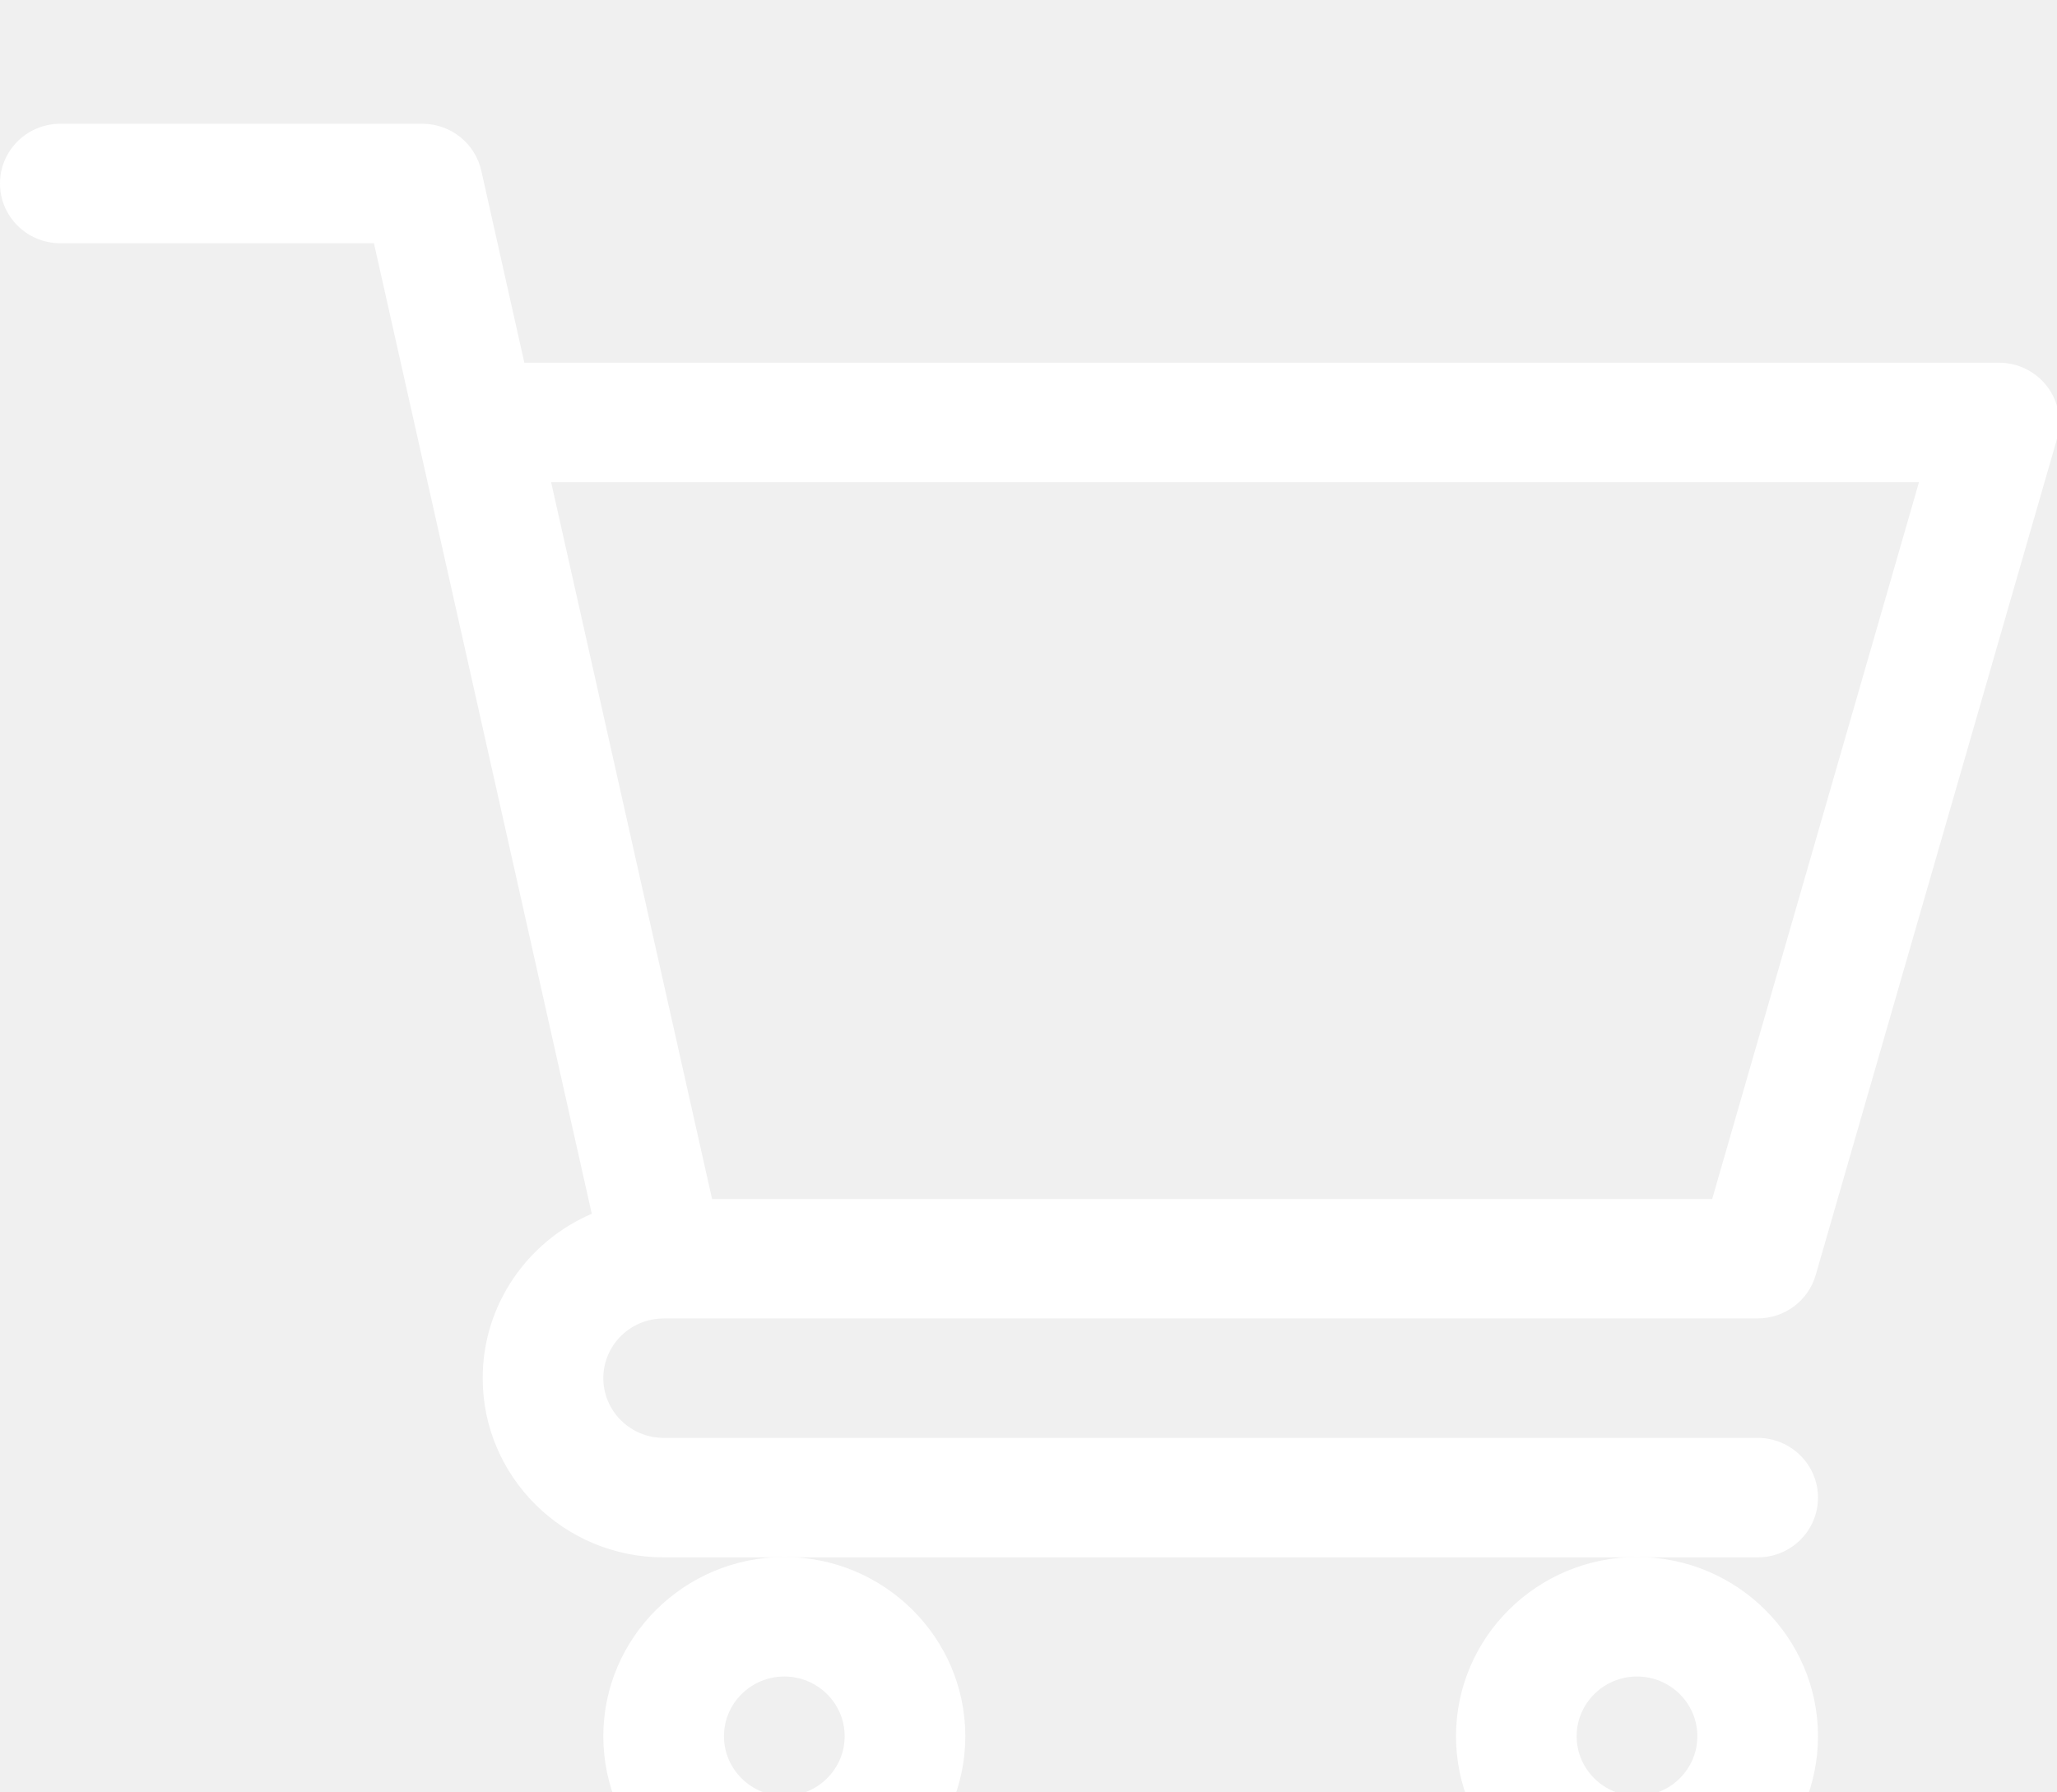
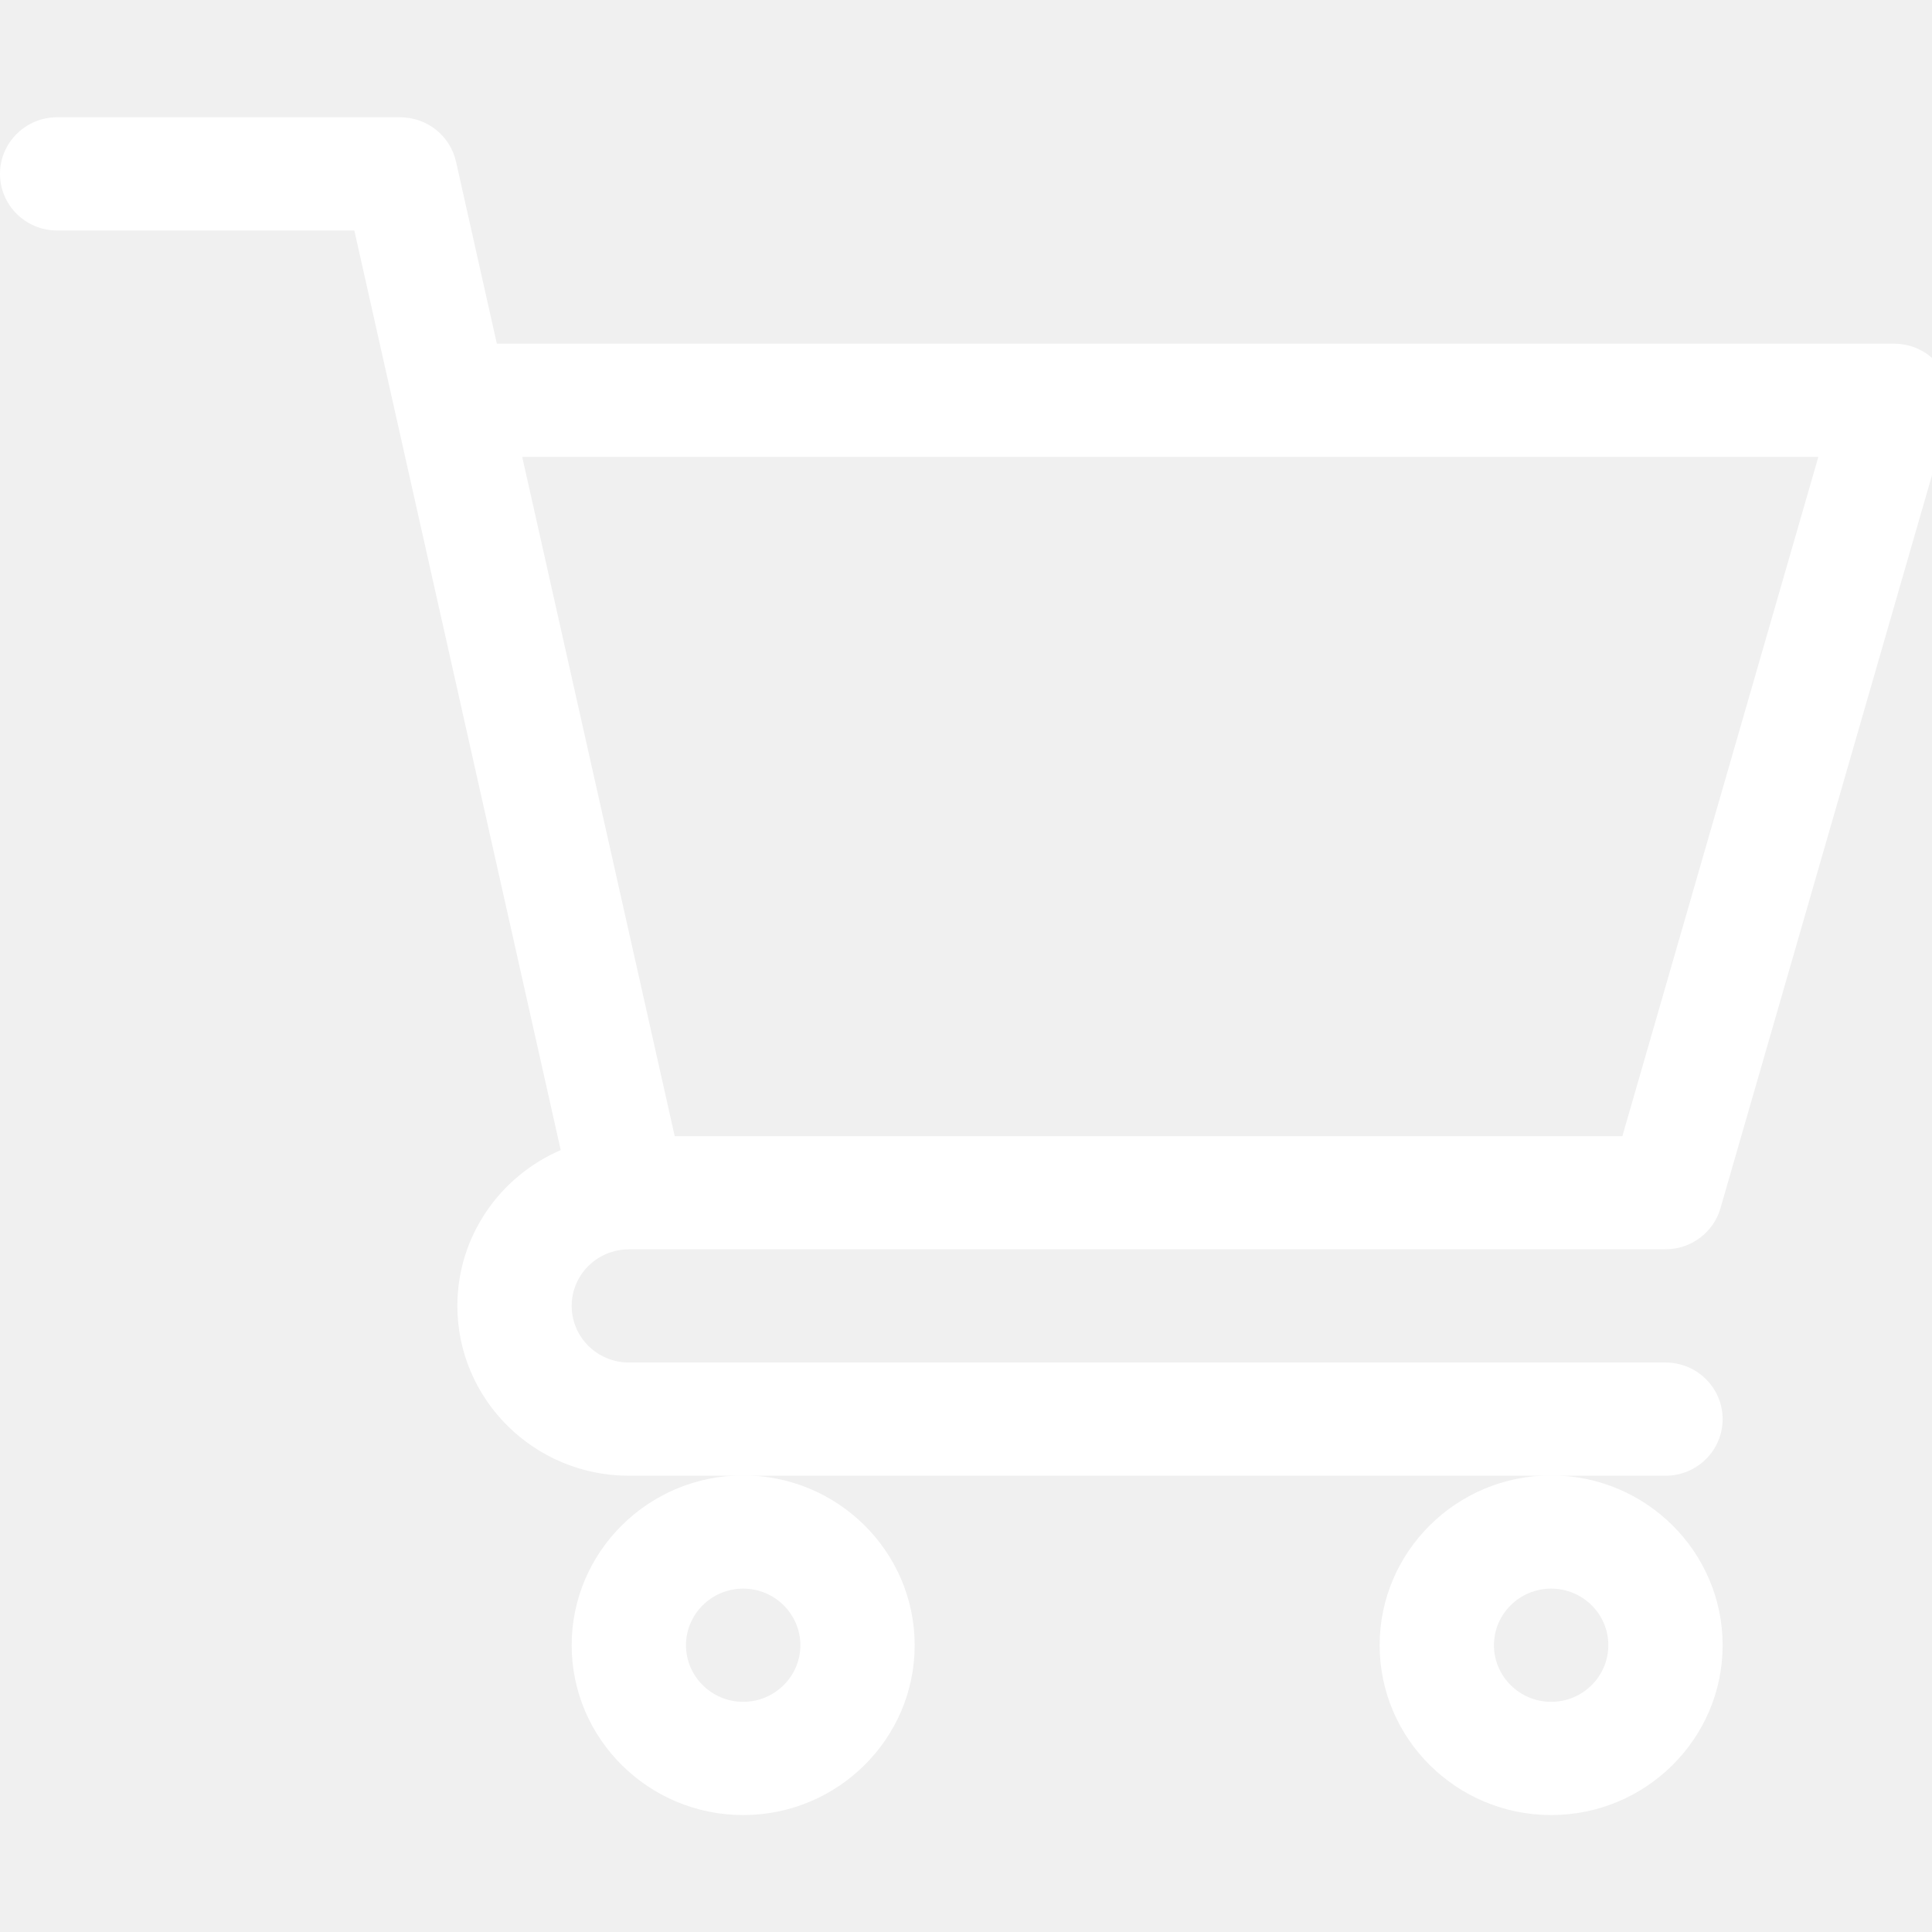
- <svg xmlns="http://www.w3.org/2000/svg" fill="none">
-   <g clip-path="url(#clip0)">
-     <path d="M9.762 19.4H9.764C9.765 19.4 9.766 19.399 9.767 19.399H25.861C26.258 19.399 26.606 19.139 26.715 18.762L30.266 6.457C30.342 6.192 30.289 5.907 30.121 5.687C29.953 5.466 29.691 5.337 29.412 5.337H7.715L7.081 2.51C6.99 2.107 6.63 1.821 6.214 1.821H0.888C0.397 1.821 0 2.215 0 2.7C0 3.186 0.397 3.579 0.888 3.579H5.502C5.614 4.08 8.539 17.11 8.707 17.859C7.763 18.265 7.102 19.196 7.102 20.278C7.102 21.732 8.296 22.915 9.765 22.915H25.861C26.352 22.915 26.749 22.522 26.749 22.036C26.749 21.551 26.352 21.157 25.861 21.157H9.765C9.275 21.157 8.877 20.763 8.877 20.278C8.877 19.794 9.274 19.401 9.762 19.4V19.4ZM28.235 7.095L25.192 17.642H10.477L8.109 7.095H28.235Z" fill="white" />
-     <path d="M8.877 25.547C8.877 27.001 10.072 28.184 11.54 28.184C13.008 28.184 14.203 27.001 14.203 25.547C14.203 24.093 13.008 22.91 11.54 22.91C10.072 22.91 8.877 24.093 8.877 25.547ZM11.54 24.668C12.029 24.668 12.428 25.062 12.428 25.547C12.428 26.031 12.029 26.426 11.54 26.426C11.051 26.426 10.652 26.031 10.652 25.547C10.652 25.062 11.051 24.668 11.54 24.668Z" fill="white" />
-     <path d="M21.423 25.547C21.423 27.001 22.618 28.184 24.086 28.184C25.555 28.184 26.749 27.001 26.749 25.547C26.749 24.093 25.555 22.91 24.086 22.91C22.618 22.91 21.423 24.093 21.423 25.547ZM24.086 24.668C24.576 24.668 24.974 25.062 24.974 25.547C24.974 26.031 24.576 26.426 24.086 26.426C23.597 26.426 23.198 26.031 23.198 25.547C23.198 25.062 23.597 24.668 24.086 24.668Z" fill="white" />
-   </g>
-   <defs>
-     <clipPath id="clip0">
-       <rect width="30.3" height="30" fill="white" />
-     </clipPath>
-   </defs>
+ <svg xmlns="http://www.w3.org/2000/svg" width="30px" height="30px" viewBox="0 0 30 30" fill="none">
+   <path d="M9.762 19.4H9.764C9.765 19.4 9.766 19.399 9.767 19.399H25.861C26.258 19.399 26.606 19.139 26.715 18.762L30.266 6.457C30.342 6.192 30.289 5.907 30.121 5.687C29.953 5.466 29.691 5.337 29.412 5.337H7.715L7.081 2.51C6.99 2.107 6.63 1.821 6.214 1.821H0.888C0.397 1.821 0 2.215 0 2.7C0 3.186 0.397 3.579 0.888 3.579H5.502C5.614 4.08 8.539 17.11 8.707 17.859C7.763 18.265 7.102 19.196 7.102 20.278C7.102 21.732 8.296 22.915 9.765 22.915H25.861C26.352 22.915 26.749 22.522 26.749 22.036C26.749 21.551 26.352 21.157 25.861 21.157H9.765C9.275 21.157 8.877 20.763 8.877 20.278C8.877 19.794 9.274 19.401 9.762 19.4V19.4ZM28.235 7.095L25.192 17.642H10.477L8.109 7.095H28.235Z" fill="white" />
+   <path d="M8.877 25.547C8.877 27.001 10.072 28.184 11.54 28.184C13.008 28.184 14.203 27.001 14.203 25.547C14.203 24.093 13.008 22.91 11.54 22.91C10.072 22.91 8.877 24.093 8.877 25.547ZM11.54 24.668C12.029 24.668 12.428 25.062 12.428 25.547C12.428 26.031 12.029 26.426 11.54 26.426C11.051 26.426 10.652 26.031 10.652 25.547C10.652 25.062 11.051 24.668 11.54 24.668Z" fill="white" />
+   <path d="M21.423 25.547C21.423 27.001 22.618 28.184 24.086 28.184C25.555 28.184 26.749 27.001 26.749 25.547C26.749 24.093 25.555 22.91 24.086 22.91C22.618 22.91 21.423 24.093 21.423 25.547ZM24.086 24.668C24.576 24.668 24.974 25.062 24.974 25.547C24.974 26.031 24.576 26.426 24.086 26.426C23.597 26.426 23.198 26.031 23.198 25.547C23.198 25.062 23.597 24.668 24.086 24.668Z" fill="white" />
</svg>
